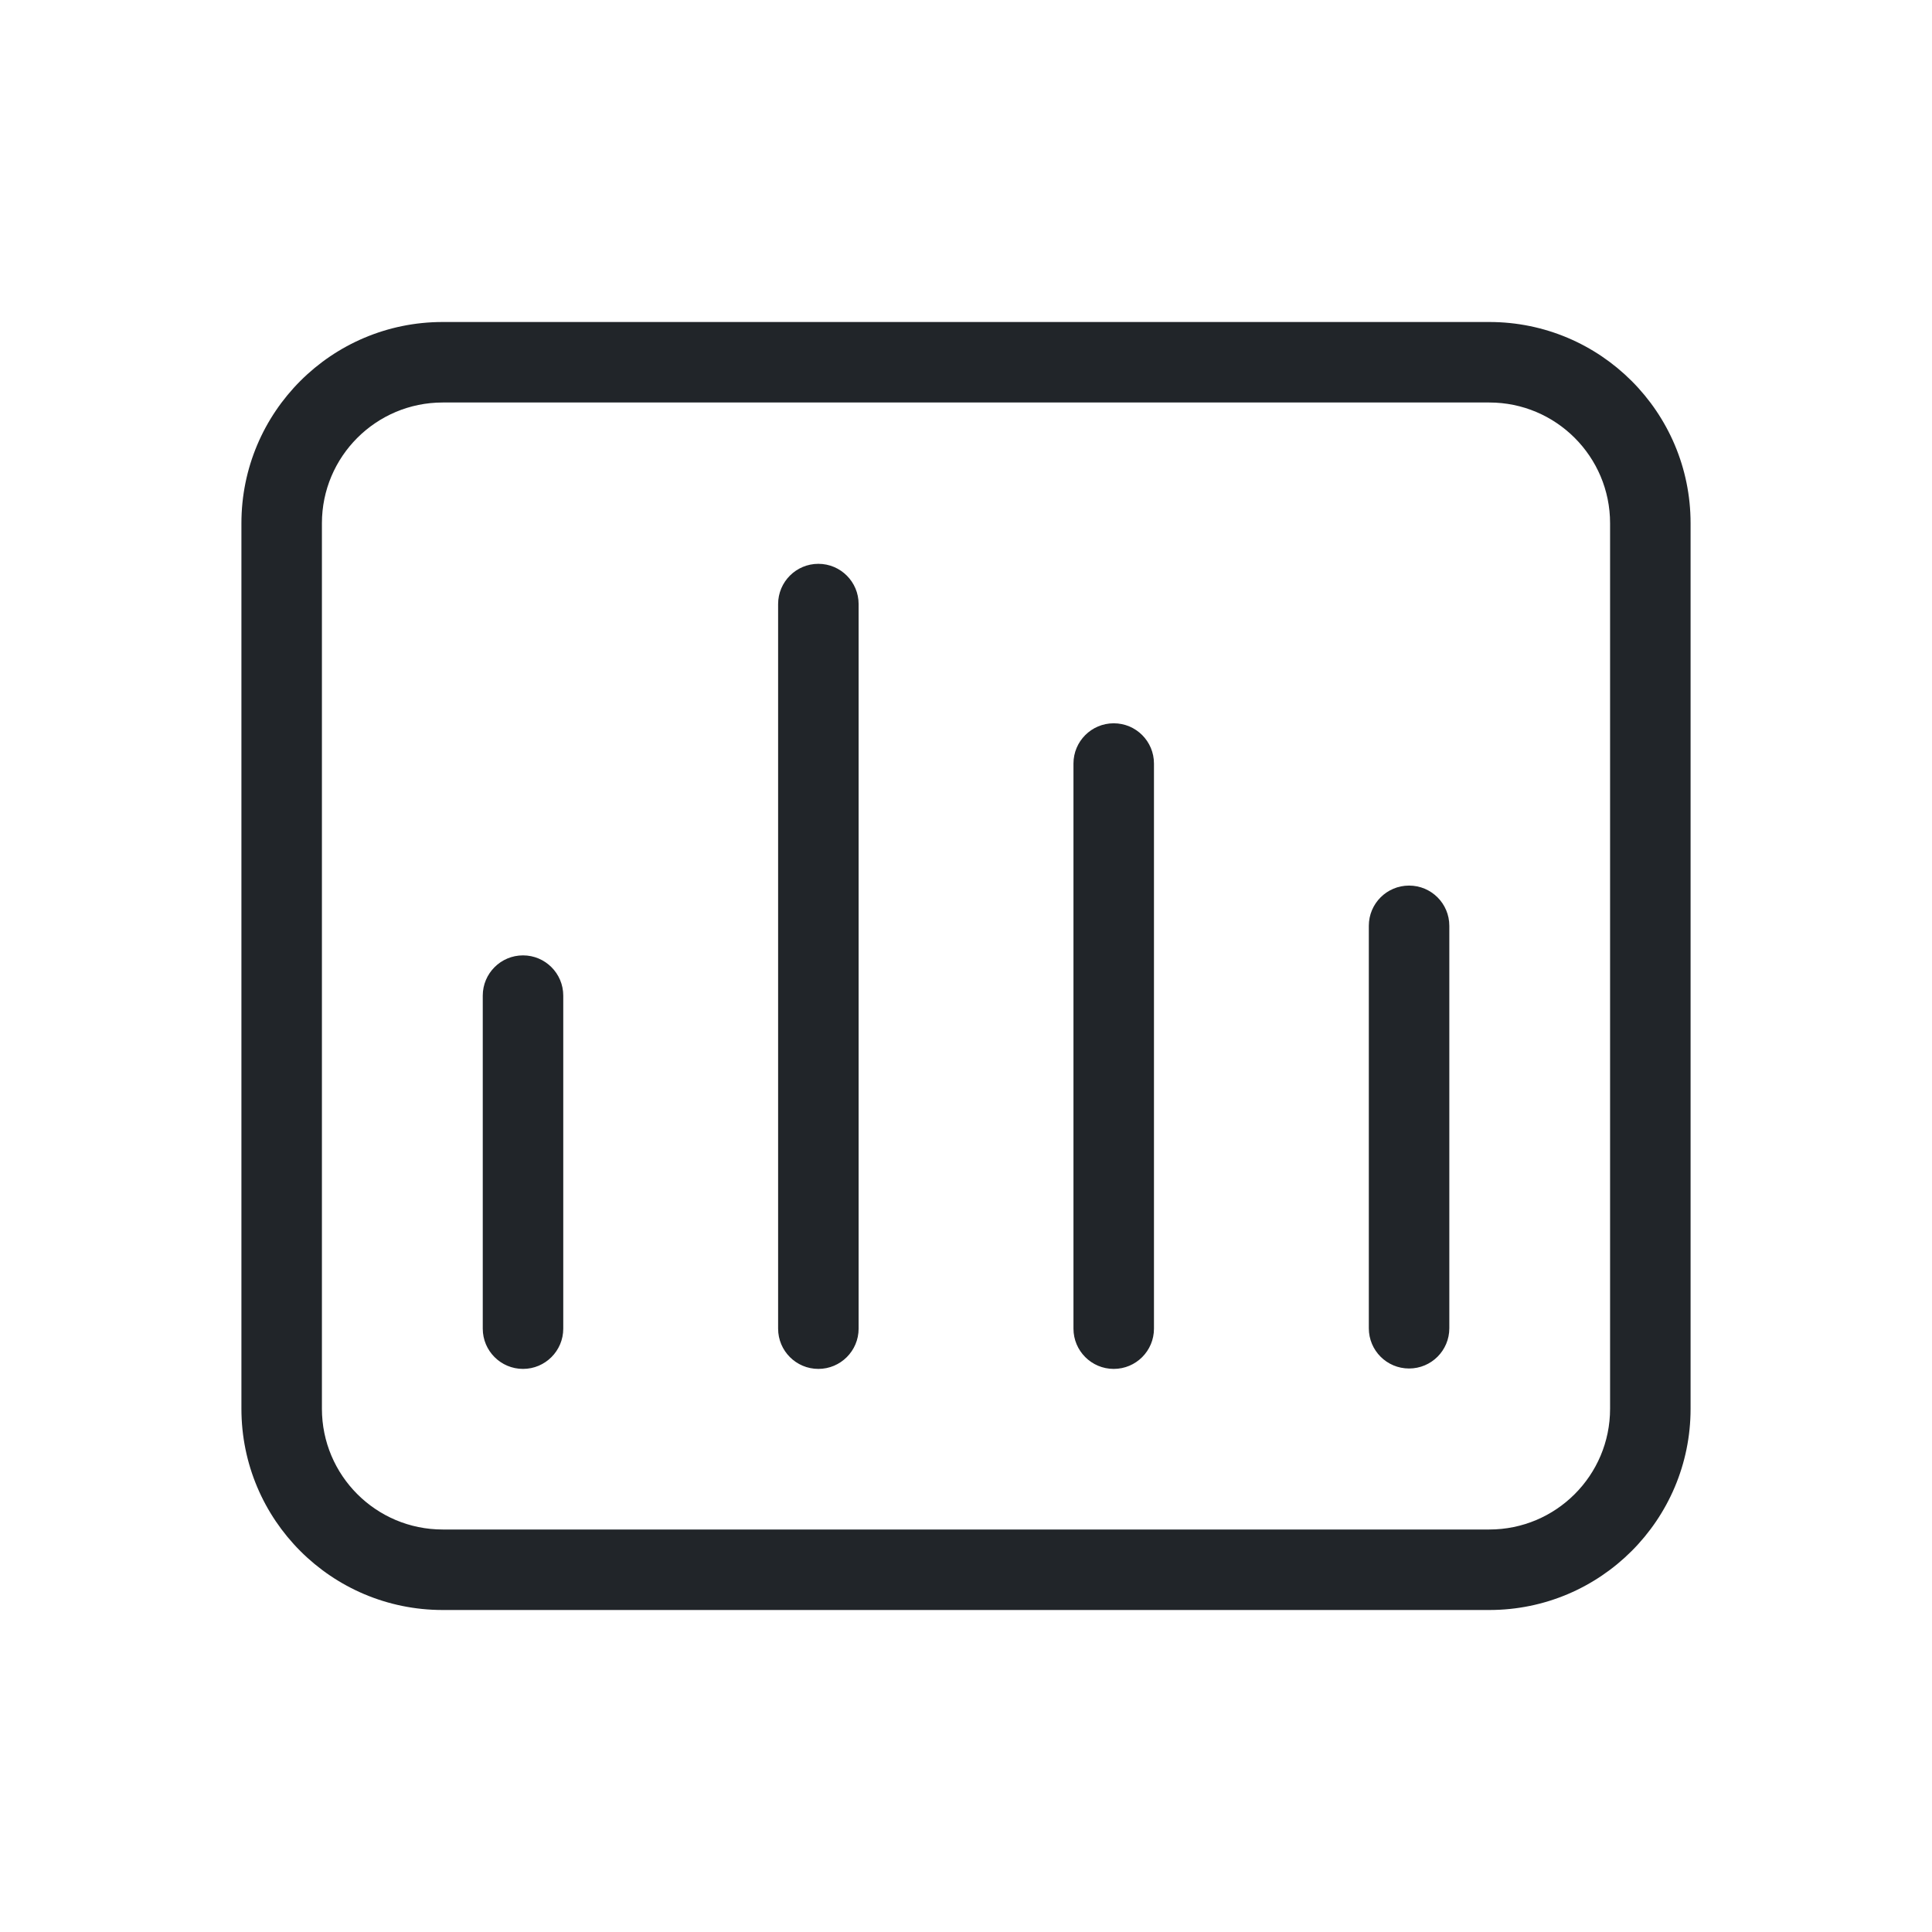
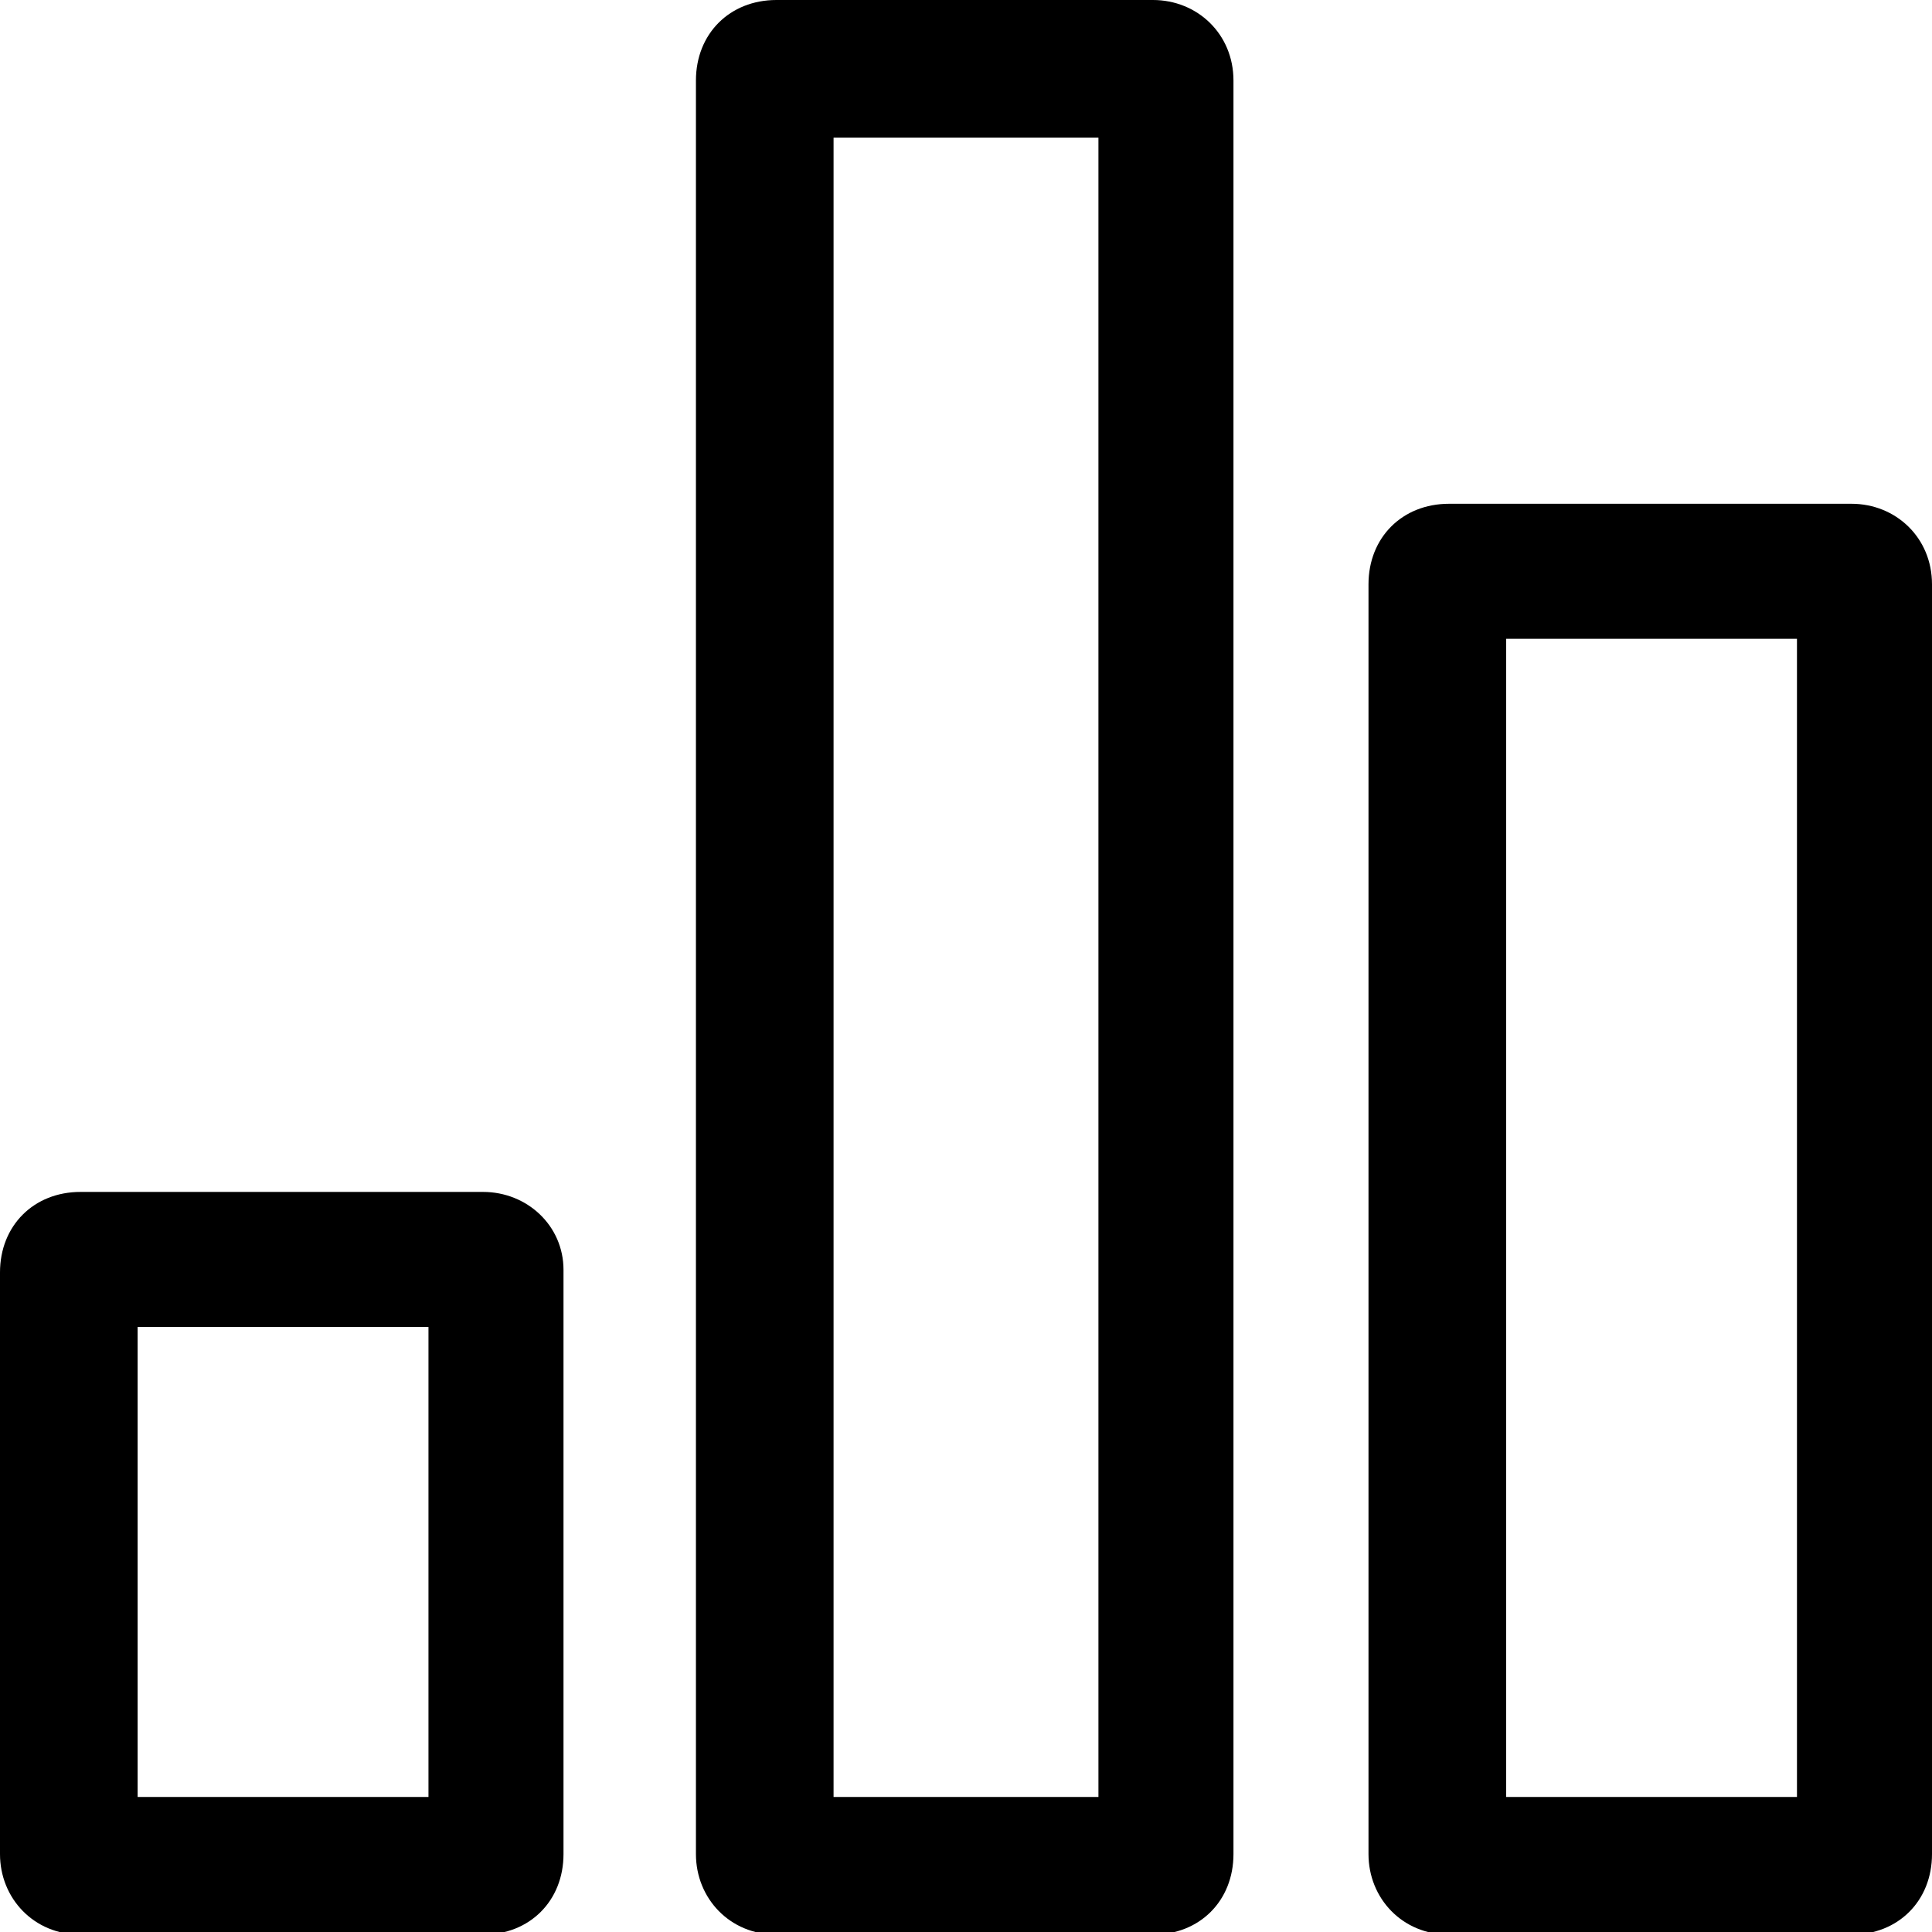
- <svg xmlns="http://www.w3.org/2000/svg" width="24" height="24" viewBox="0 0 24 24" fill="none" preserveAspectRatio="xMinYMid meet">
-   <path fill-rule="evenodd" clip-rule="evenodd" d="M5.499 4C4.118 4 2.999 5.119 2.999 6.5V17.5C2.999 18.881 4.118 20 5.499 20H18.501C19.881 20 21.001 18.881 21.001 17.5V6.5C21.001 5.119 19.881 4 18.501 4H5.499ZM3.999 6.5C3.999 5.672 4.671 5 5.499 5H18.501C19.329 5 20.001 5.672 20.001 6.5V17.5C20.001 18.328 19.329 19 18.501 19H5.499C4.671 19 3.999 18.328 3.999 17.5V6.5ZM10.666 7.504C10.666 7.228 10.442 7.004 10.166 7.004C9.89 7.004 9.666 7.228 9.666 7.504L9.666 16.505C9.666 16.781 9.89 17.005 10.166 17.005C10.442 17.005 10.666 16.781 10.666 16.505L10.666 7.504ZM13.835 8.985C14.112 8.985 14.335 9.209 14.335 9.485V16.505C14.335 16.781 14.112 17.005 13.835 17.005C13.559 17.005 13.335 16.781 13.335 16.505V9.485C13.335 9.209 13.559 8.985 13.835 8.985ZM6.497 11.868C6.773 11.868 6.997 12.092 6.997 12.368L6.997 16.505C6.997 16.781 6.773 17.005 6.497 17.005C6.221 17.005 5.997 16.781 5.997 16.505L5.997 12.368C5.997 12.092 6.221 11.868 6.497 11.868ZM17.504 11.001C17.78 11.001 18.004 11.224 18.004 11.501V16.5C18.004 16.777 17.78 17 17.504 17C17.228 17 17.004 16.777 17.004 16.5V11.501C17.004 11.224 17.228 11.001 17.504 11.001Z" fill="#212529" />
+ <svg xmlns="http://www.w3.org/2000/svg" width="24px" height="24px" version="1.1" id="Layer_1" x="0px" y="0px" viewBox="0 0 74.4 74.4" style="enable-background:new 0 0 74.4 74.4;" xml:space="preserve" preserveAspectRatio="xMinYMid meet">
+   <g>
+     <path d="M18.6,45.9H3.1C1.3,45.9,0,47.2,0,49v22.4c0,1.7,1.3,3.1,3.1,3.1h15.5c1.8,0,3.1-1.3,3.1-3.1V48.9   C21.7,47.2,20.3,45.9,18.6,45.9z M16.5,69.2H5.3V51.1h11.2V69.2z" />
+     <path d="M44.4,0H29.9c-1.8,0-3.1,1.3-3.1,3.1v68.3c0,1.7,1.3,3.1,3.1,3.1h14.5c1.8,0,3.1-1.3,3.1-3.1V3.1C47.5,1.3,46.1,0,44.4,0z    M42.3,69.2H32.1V5.3h10.2V69.2z" />
+     <path d="M71.3,19.4H55.8c-1.8,0-3.1,1.3-3.1,3.1v48.9c0,1.7,1.3,3.1,3.1,3.1h15.5c1.8,0,3.1-1.3,3.1-3.1V22.5   C74.4,20.7,73,19.4,71.3,19.4z M69.2,69.2H58V24.6h11.2V69.2z" />
+   </g>
</svg>
